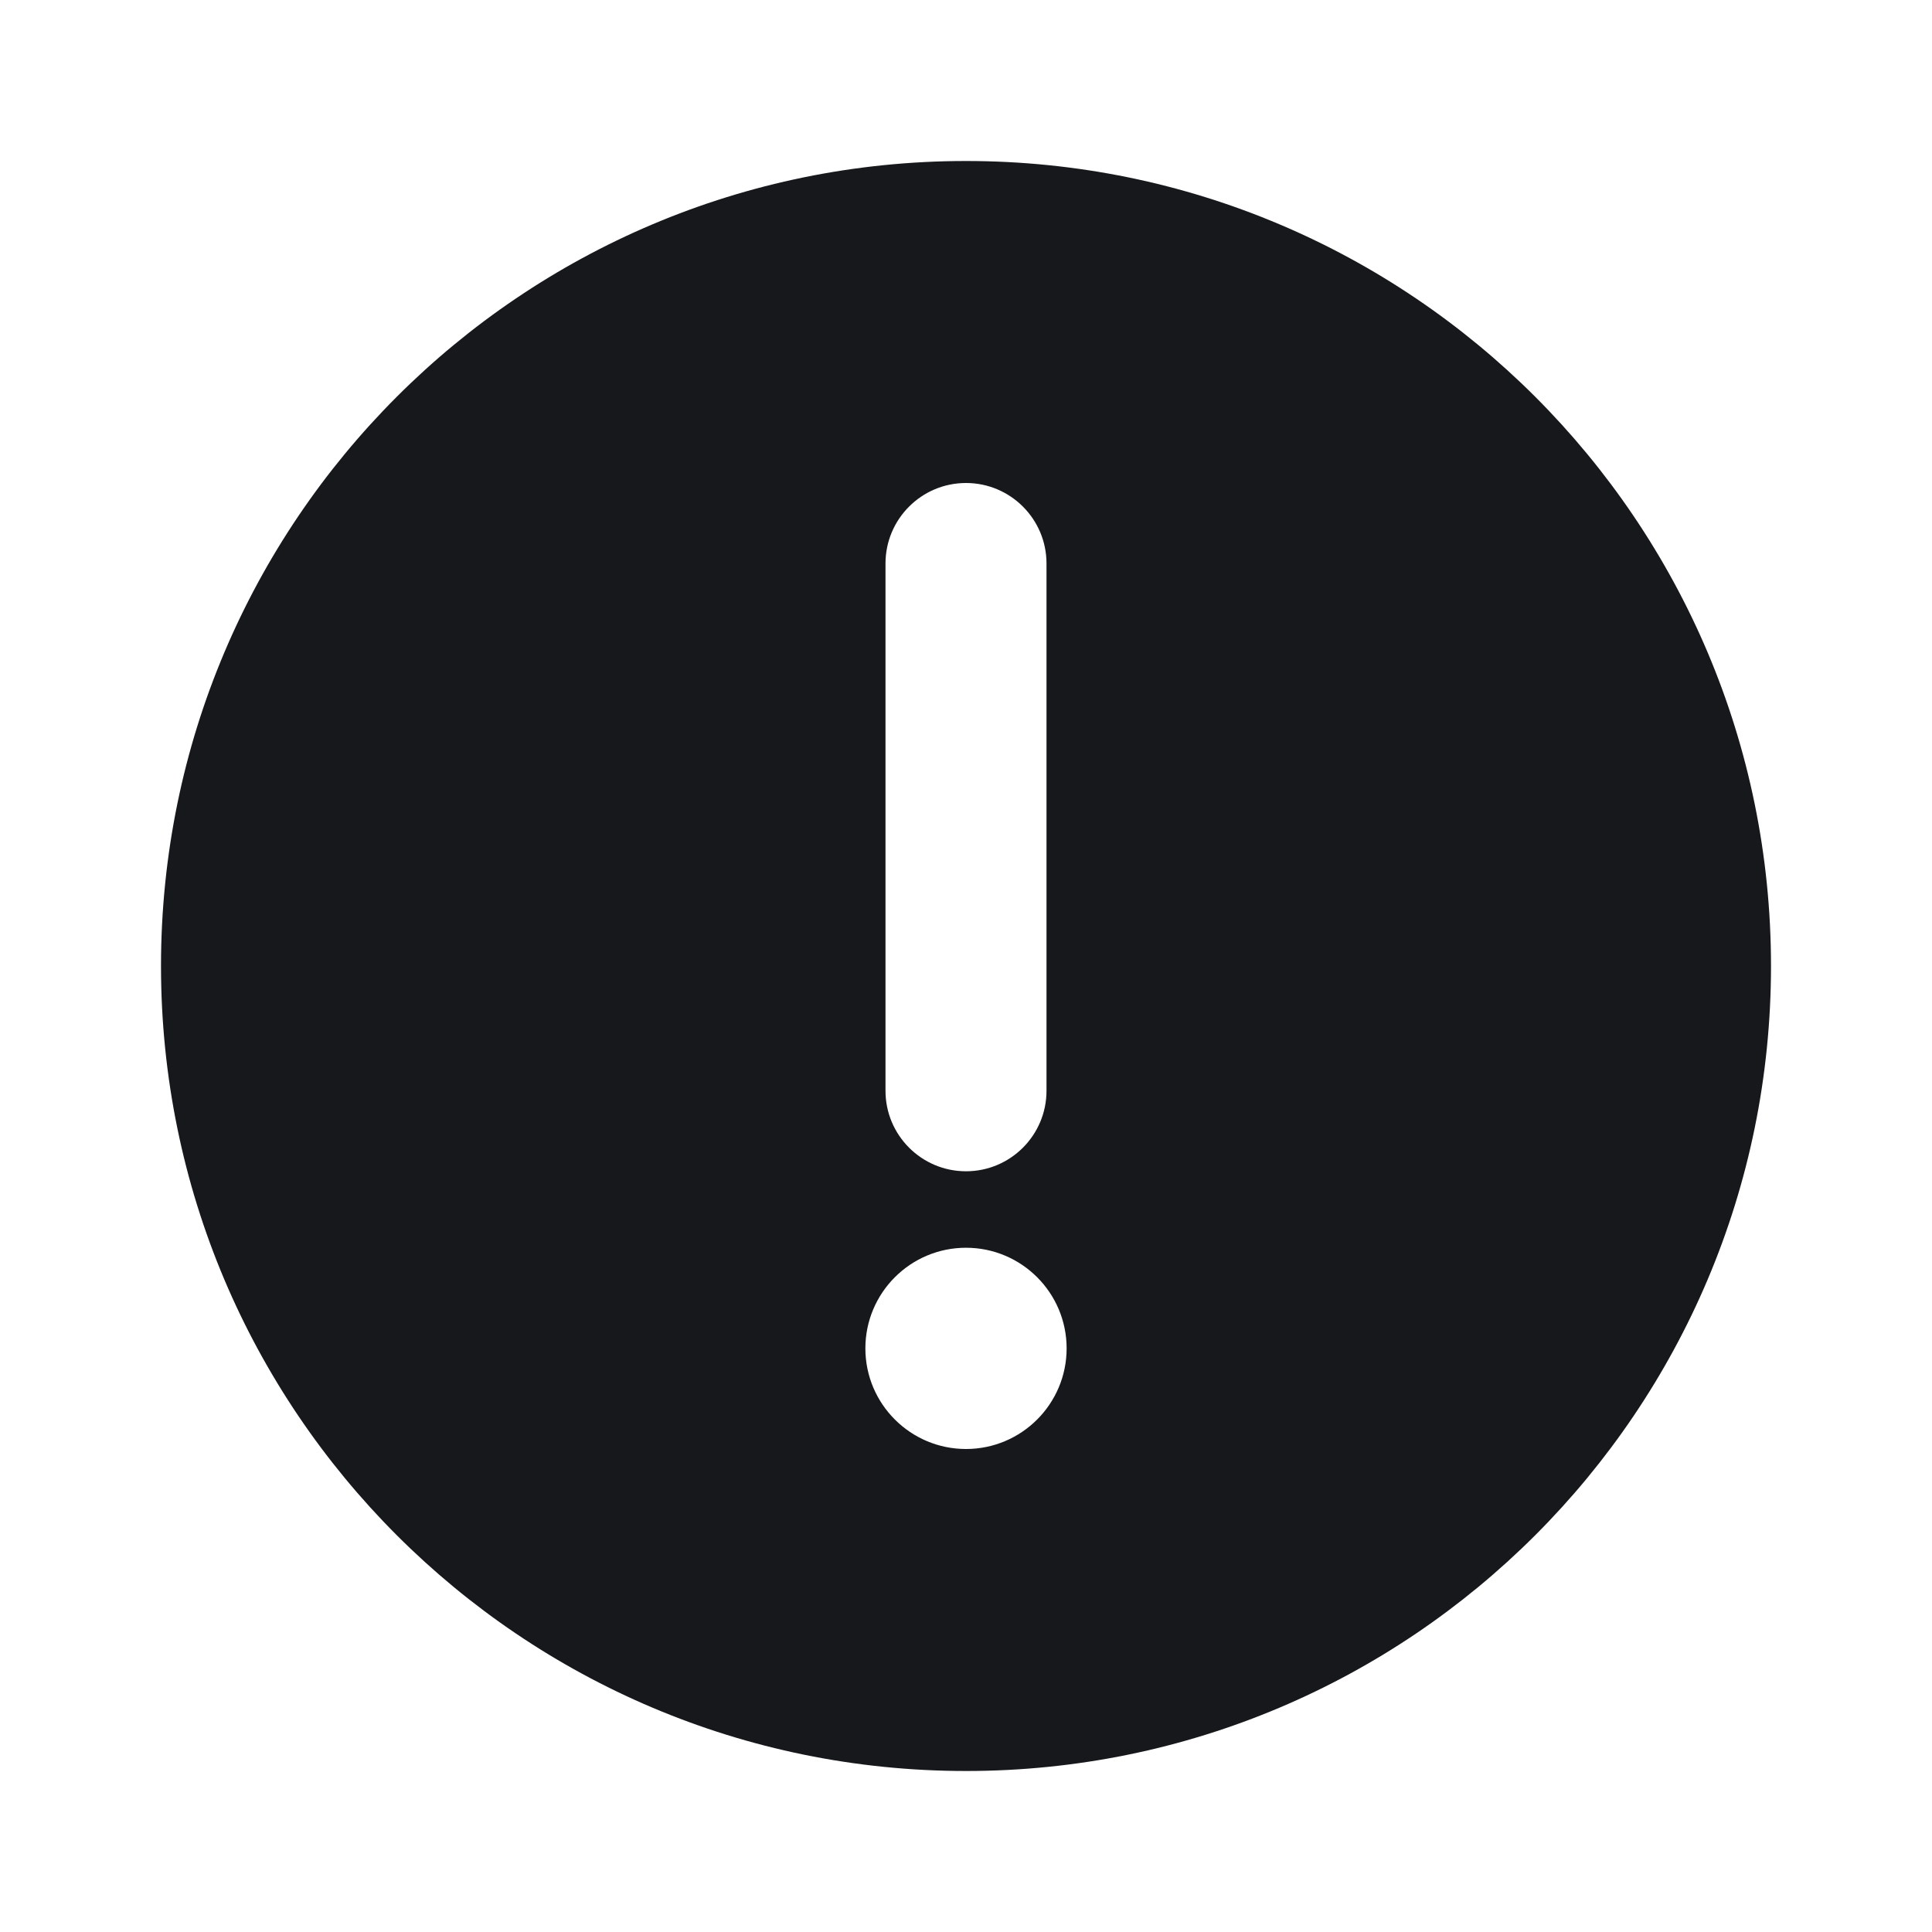
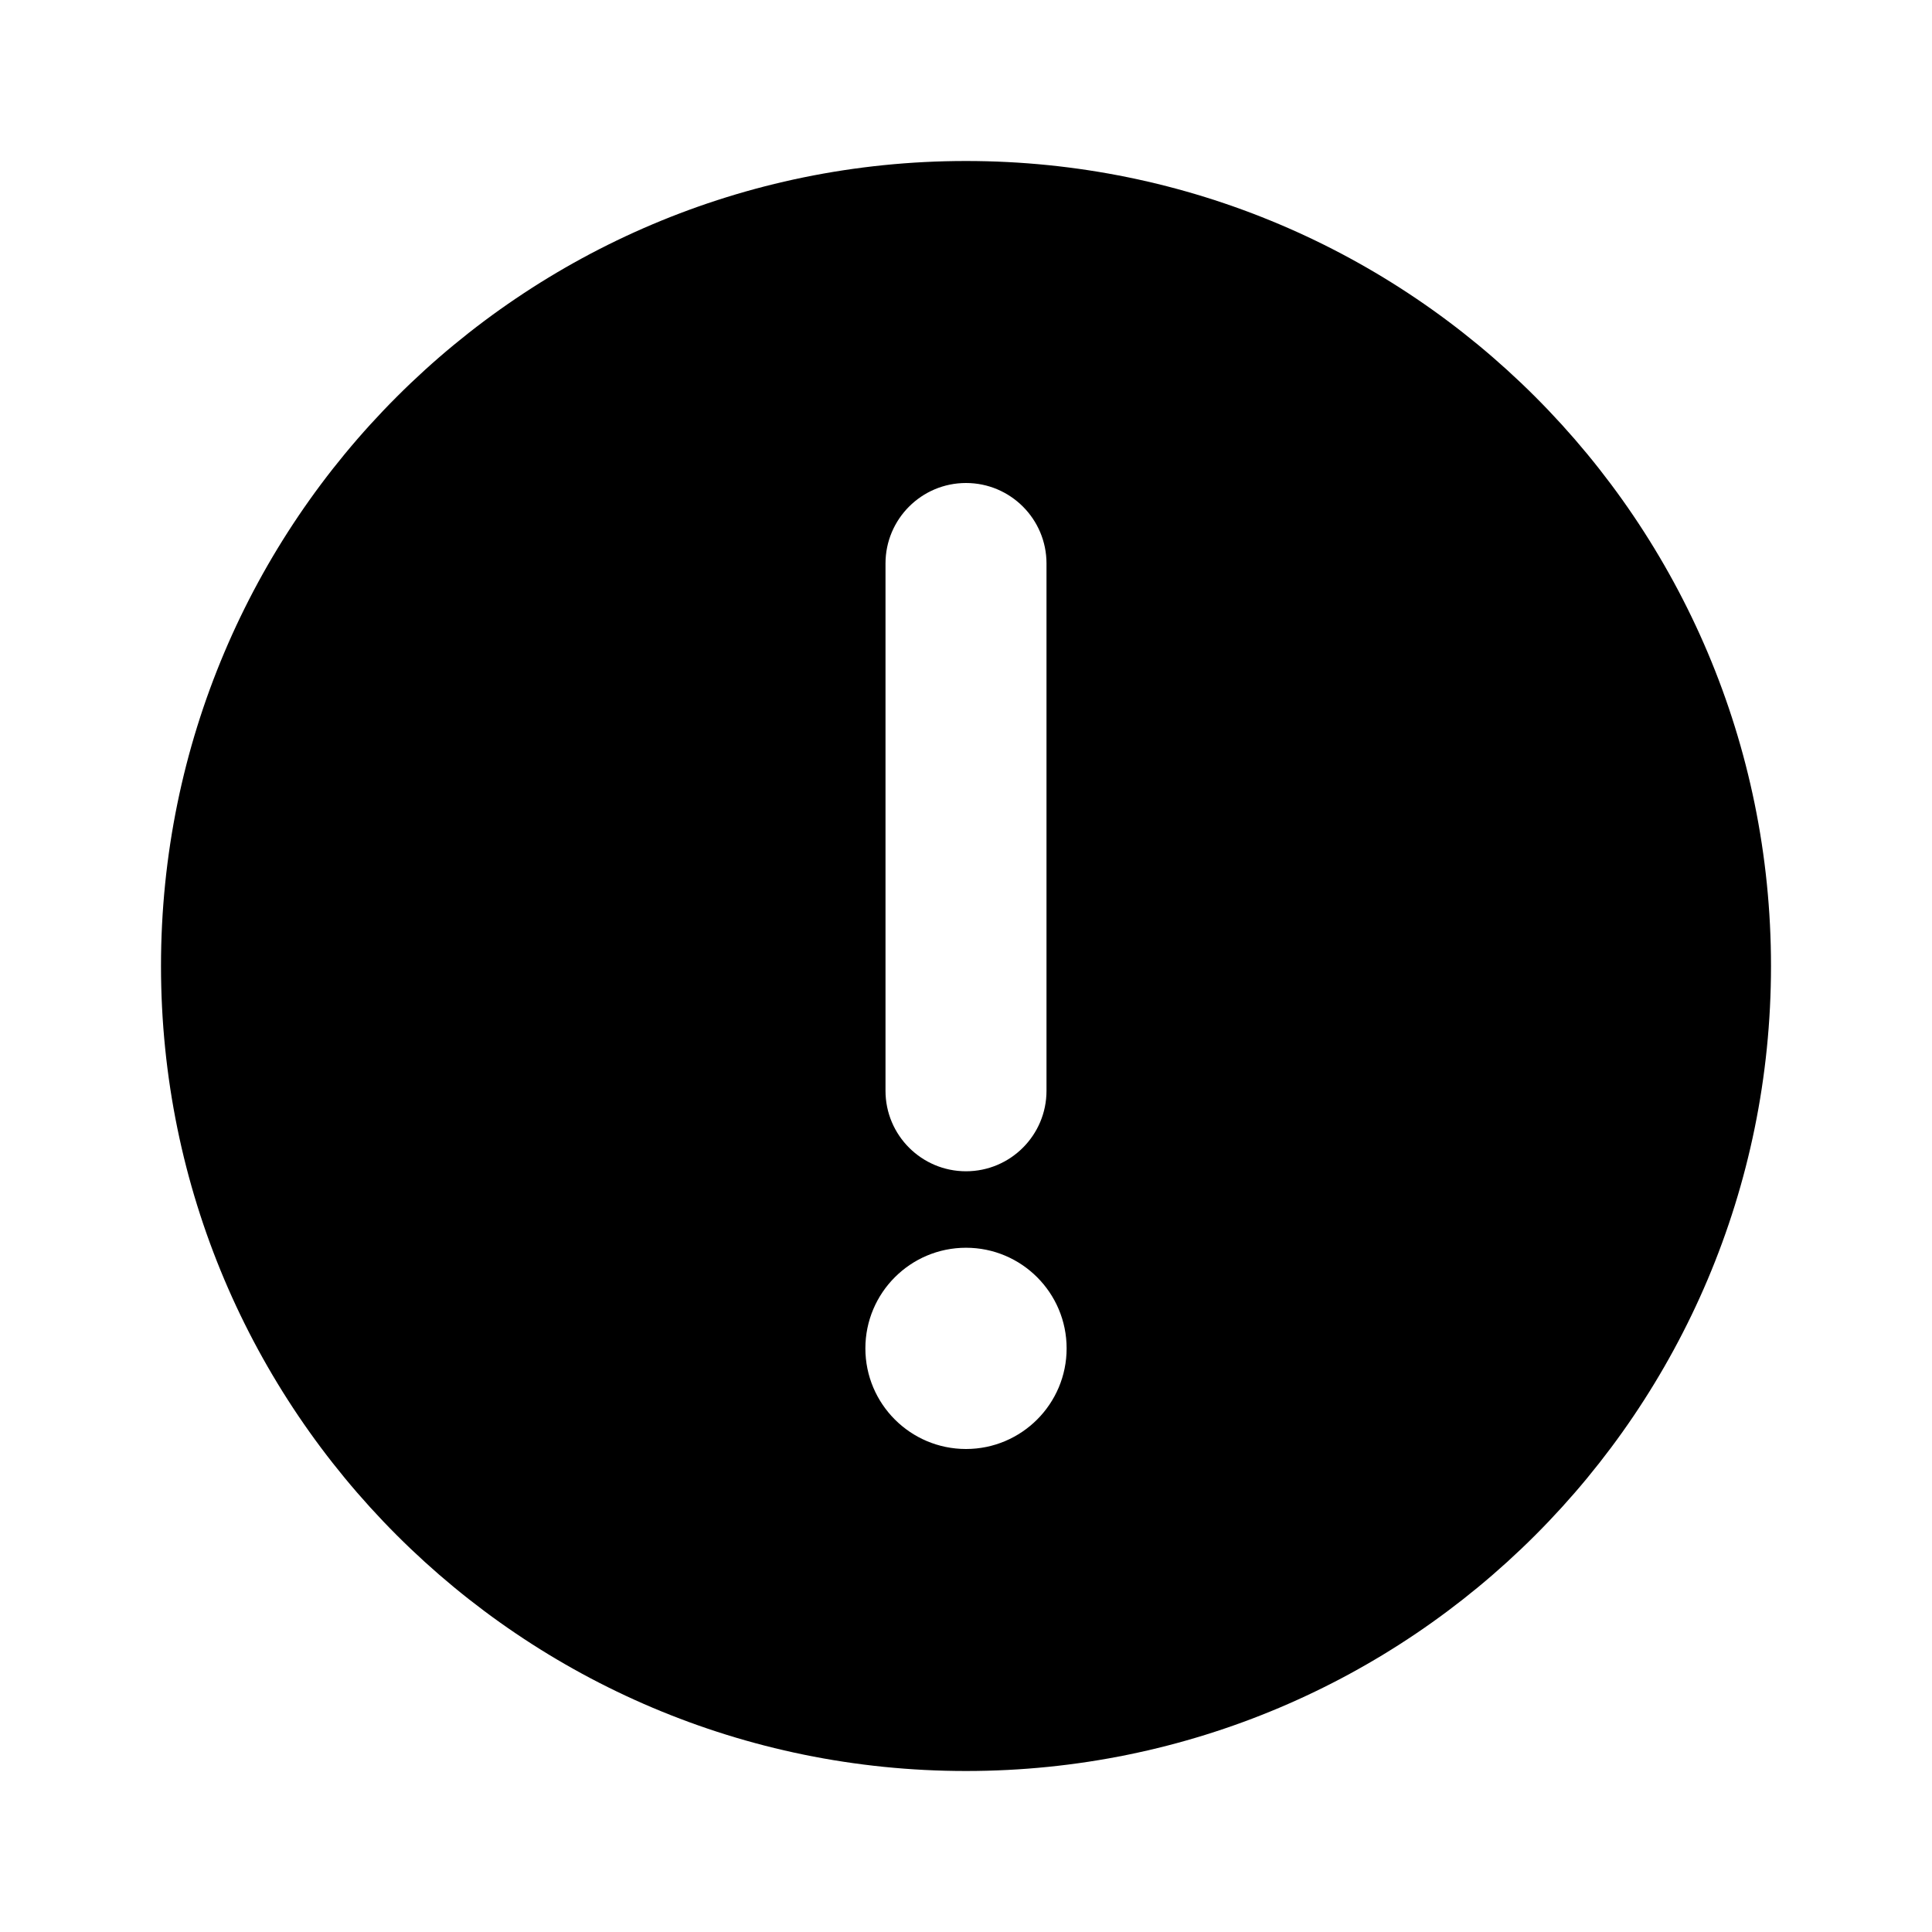
- <svg xmlns="http://www.w3.org/2000/svg" width="24" height="24" viewBox="0 0 24 24" fill="none">
-   <path fill-rule="evenodd" clip-rule="evenodd" d="M22 12C22 17.523 17.523 22 12 22C6.477 22 2 17.523 2 12C2 6.477 6.477 2 12 2C17.523 2 22 6.477 22 12ZM13.25 16.75C13.25 17.44 12.69 18 12 18C11.31 18 10.75 17.44 10.75 16.75C10.75 16.06 11.31 15.5 12 15.5C12.69 15.5 13.25 16.06 13.25 16.75ZM13 7C13 6.448 12.552 6 12 6C11.448 6 11 6.448 11 7V13.55C11 14.102 11.448 14.55 12 14.55C12.552 14.55 13 14.102 13 13.55V7Z" fill="#16181B" />
+ <svg xmlns="http://www.w3.org/2000/svg" width="24" height="24" viewBox="0 0 24 24" fill="currentColor">
+   <path fill-rule="evenodd" clip-rule="evenodd" d="M22 12C22 17.523 17.523 22 12 22C6.477 22 2 17.523 2 12C2 6.477 6.477 2 12 2C17.523 2 22 6.477 22 12ZM13.25 16.75C13.25 17.44 12.69 18 12 18C11.31 18 10.75 17.44 10.75 16.75C10.75 16.06 11.31 15.5 12 15.5C12.69 15.5 13.25 16.06 13.25 16.75ZM13 7C13 6.448 12.552 6 12 6C11.448 6 11 6.448 11 7V13.55C11 14.102 11.448 14.55 12 14.55C12.552 14.55 13 14.102 13 13.55V7Z" fill="currentColor" />
</svg>
